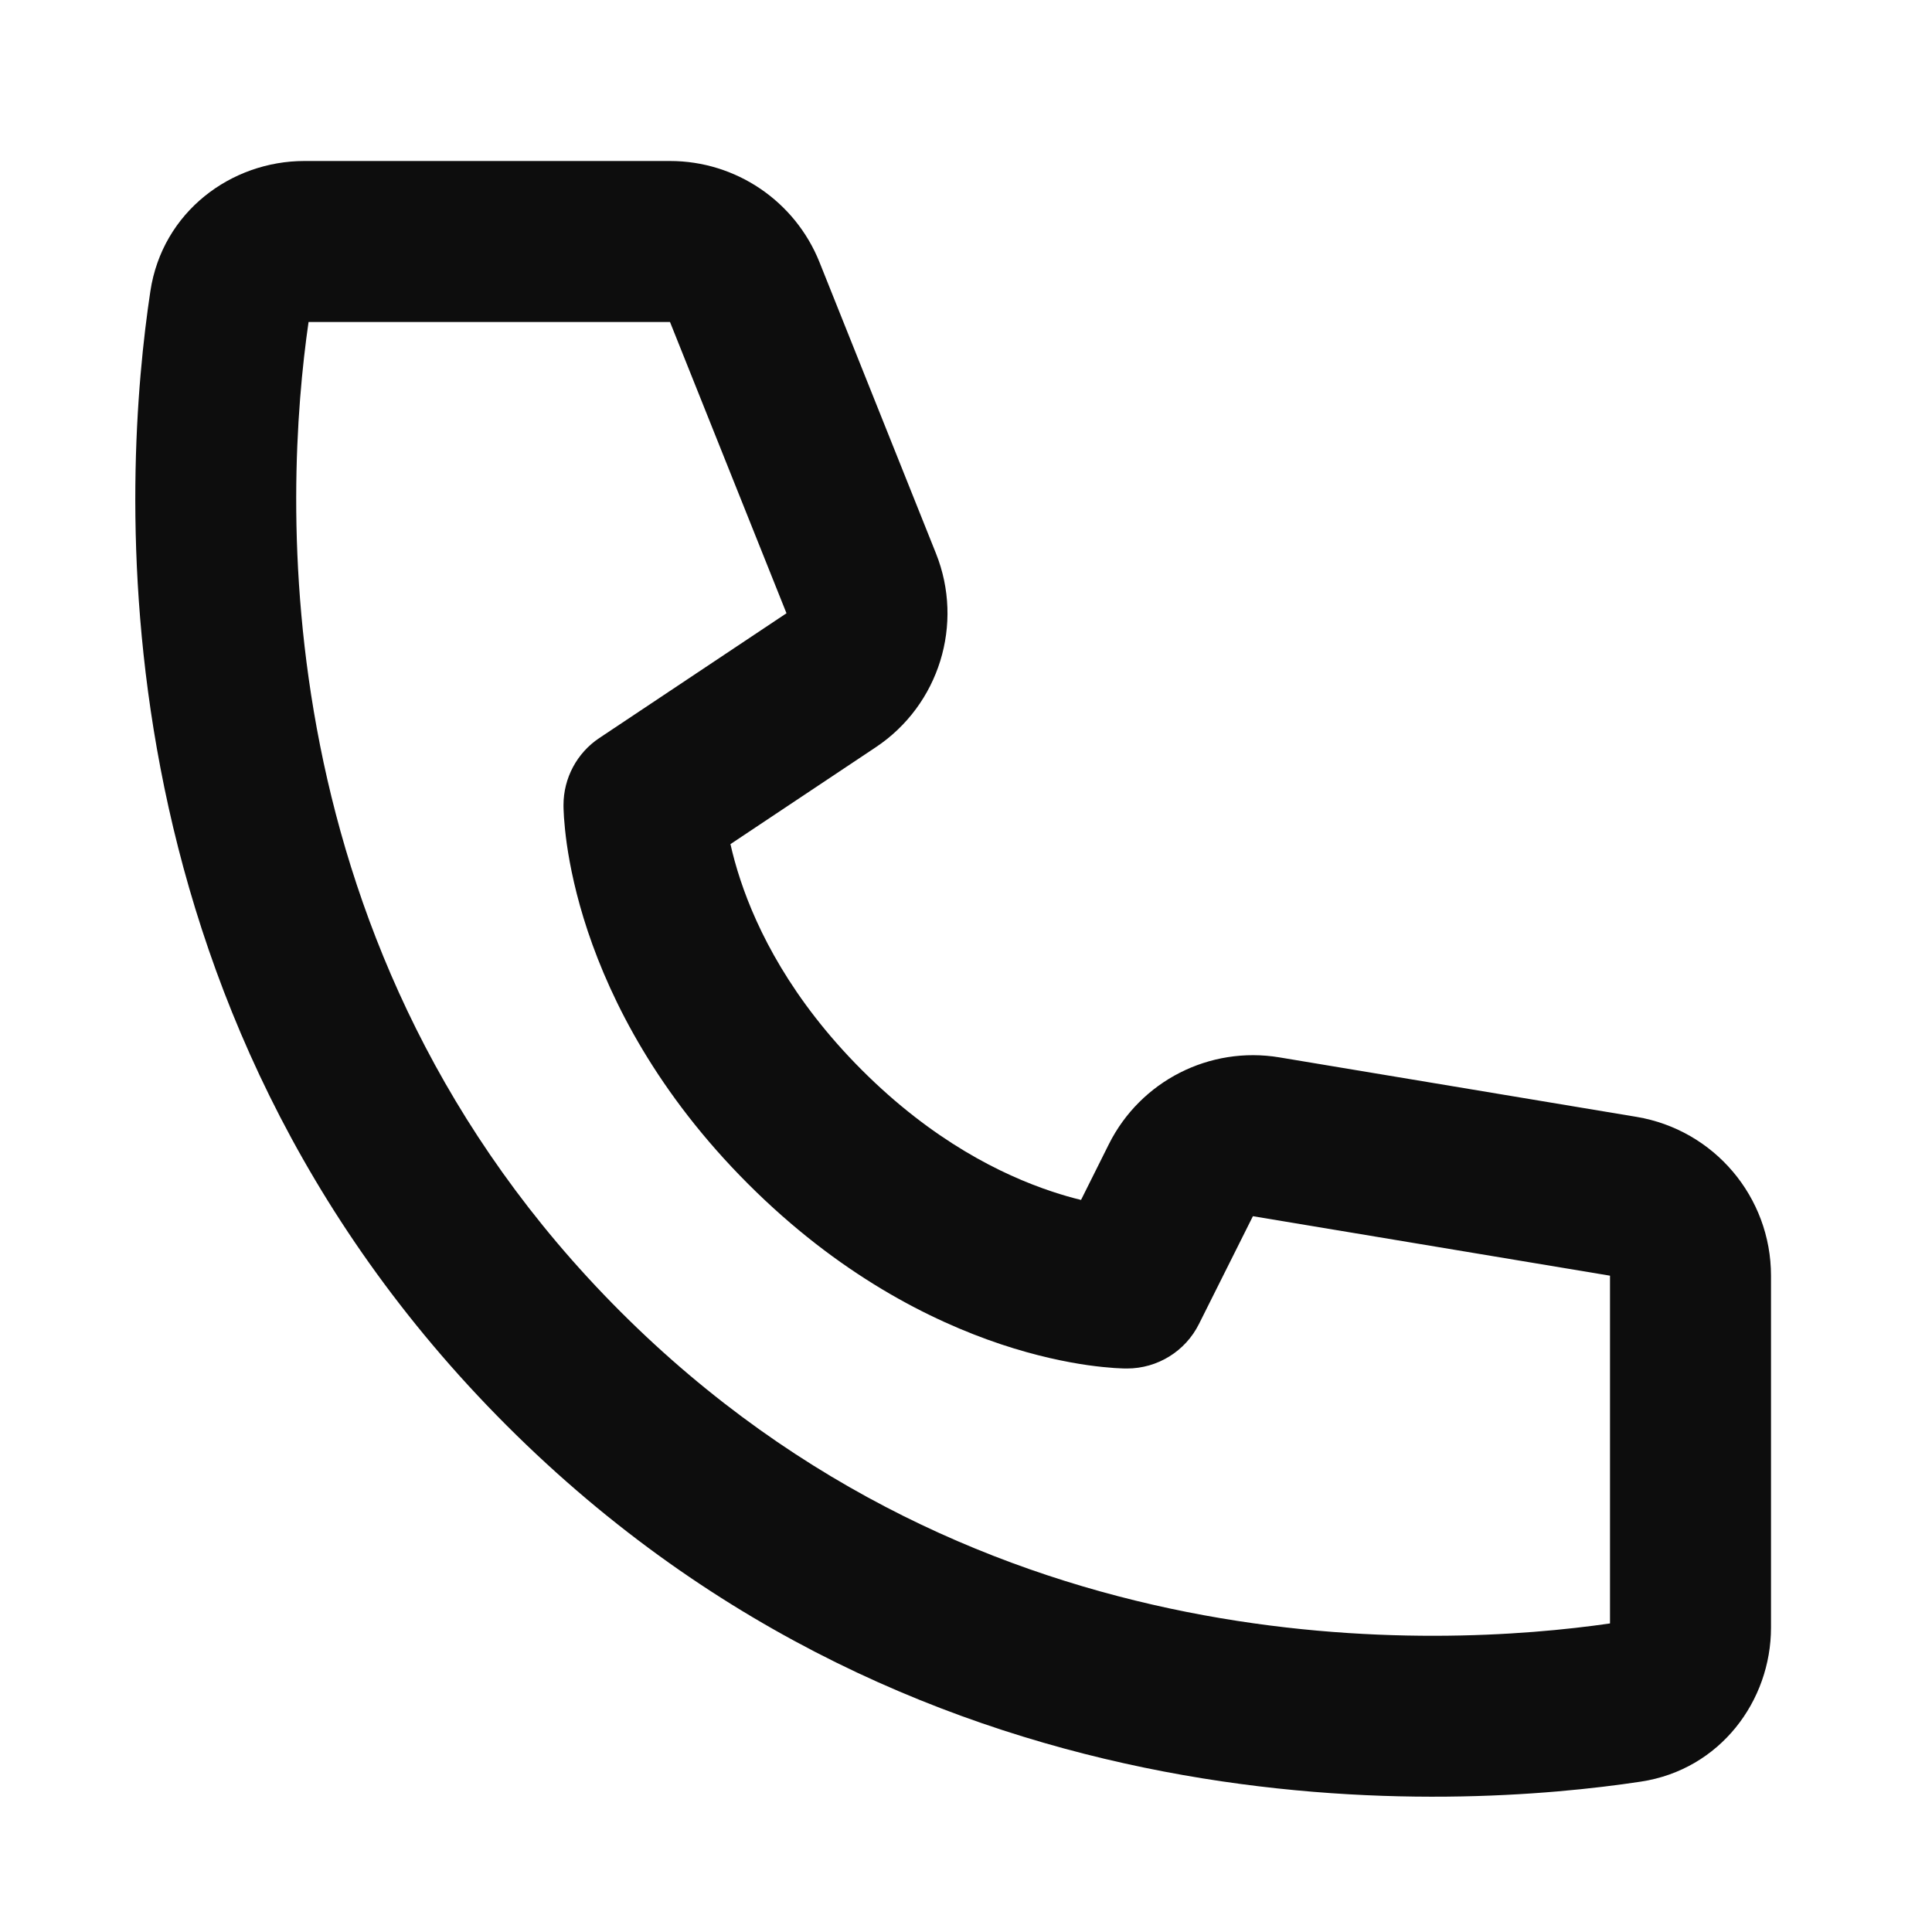
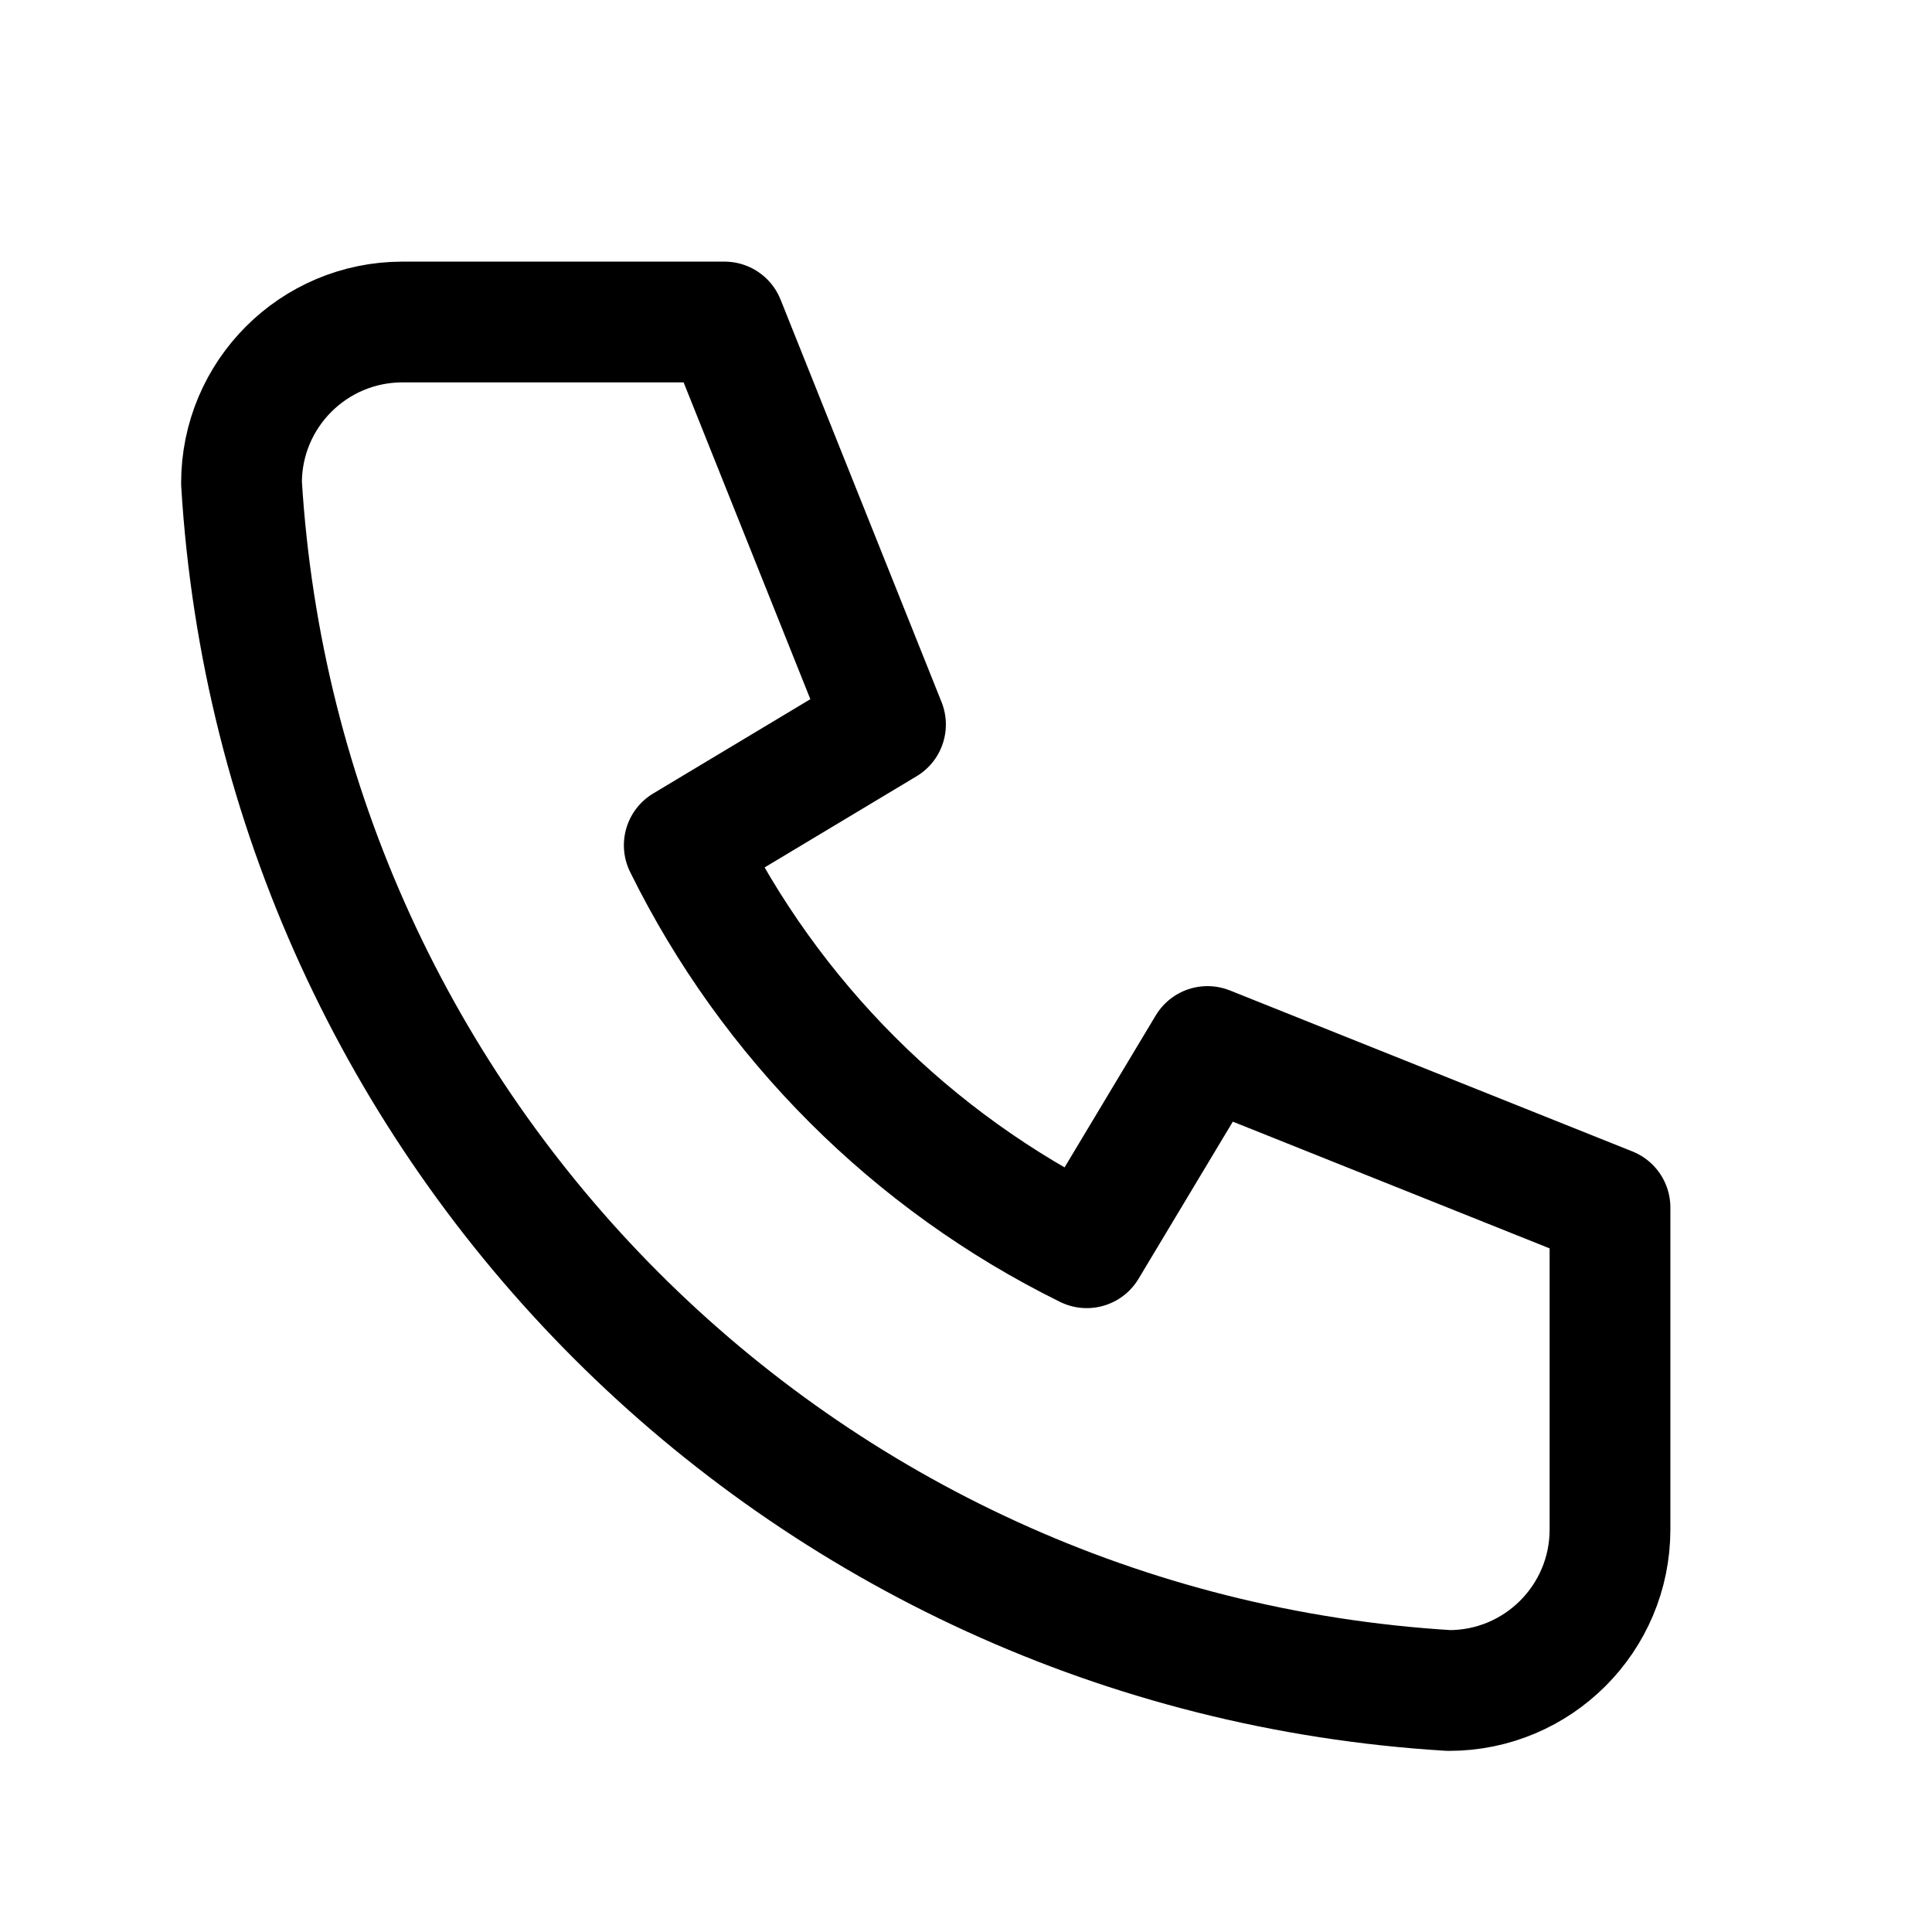
- <svg xmlns="http://www.w3.org/2000/svg" fill="none" viewBox="0 0 24 24" height="24" width="24">
-   <path d="M3.833 4H8.323L9.77 7.618L7.445 9.168C7.167 9.353 7 9.666 7 10C7.003 10.094 7 10.001 7 10.001L7 10.002L7 10.004L7 10.009L7 10.022C7 10.031 7.001 10.042 7.001 10.055C7.002 10.081 7.003 10.115 7.006 10.156C7.012 10.239 7.022 10.349 7.041 10.485C7.08 10.757 7.155 11.128 7.301 11.566C7.595 12.446 8.171 13.585 9.293 14.707C10.415 15.829 11.554 16.405 12.434 16.699C12.872 16.845 13.243 16.92 13.515 16.959C13.65 16.978 13.761 16.988 13.844 16.994C13.885 16.997 13.919 16.998 13.945 16.999C13.958 16.999 13.969 17 13.978 17L13.991 17L13.996 17L13.998 17L13.999 17C13.999 17 14.111 16.994 14 17C14.379 17 14.725 16.786 14.894 16.447L15.564 15.108L20 15.847V20.167C17.889 20.472 12.187 20.773 7.707 16.293C3.227 11.813 3.528 6.111 3.833 4ZM9.074 10.486L10.88 9.282C11.666 8.758 11.978 7.753 11.627 6.875L10.18 3.257C9.876 2.498 9.141 2 8.323 2H3.781C2.872 2 2.017 2.631 1.868 3.617C1.529 5.859 1.067 12.481 6.293 17.707C11.519 22.933 18.14 22.471 20.383 22.132C21.369 21.983 22 21.128 22 20.219V15.847C22 14.869 21.293 14.035 20.329 13.874L15.893 13.135C15.027 12.991 14.168 13.428 13.775 14.213L13.429 14.906C13.32 14.88 13.198 14.845 13.066 14.801C12.446 14.595 11.585 14.171 10.707 13.293C9.829 12.415 9.405 11.554 9.199 10.934C9.143 10.766 9.103 10.615 9.074 10.486Z" fill="#0D0D0D" />
+ <svg xmlns="http://www.w3.org/2000/svg" class="icon icon-tabler icon-tabler-phone" width="32" height="32" viewBox="0 0 24 24" stroke-width="1.5" stroke="#000000" fill="none" stroke-linecap="round" stroke-linejoin="round">
+   <path stroke="none" d="M0 0h24v24H0z" fill="none" />
+   <path d="M5 4h4l2 5l-2.5 1.5a11 11 0 0 0 5 5l1.5 -2.5l5 2v4a2 2 0 0 1 -2 2a16 16 0 0 1 -15 -15a2 2 0 0 1 2 -2" />
</svg>
